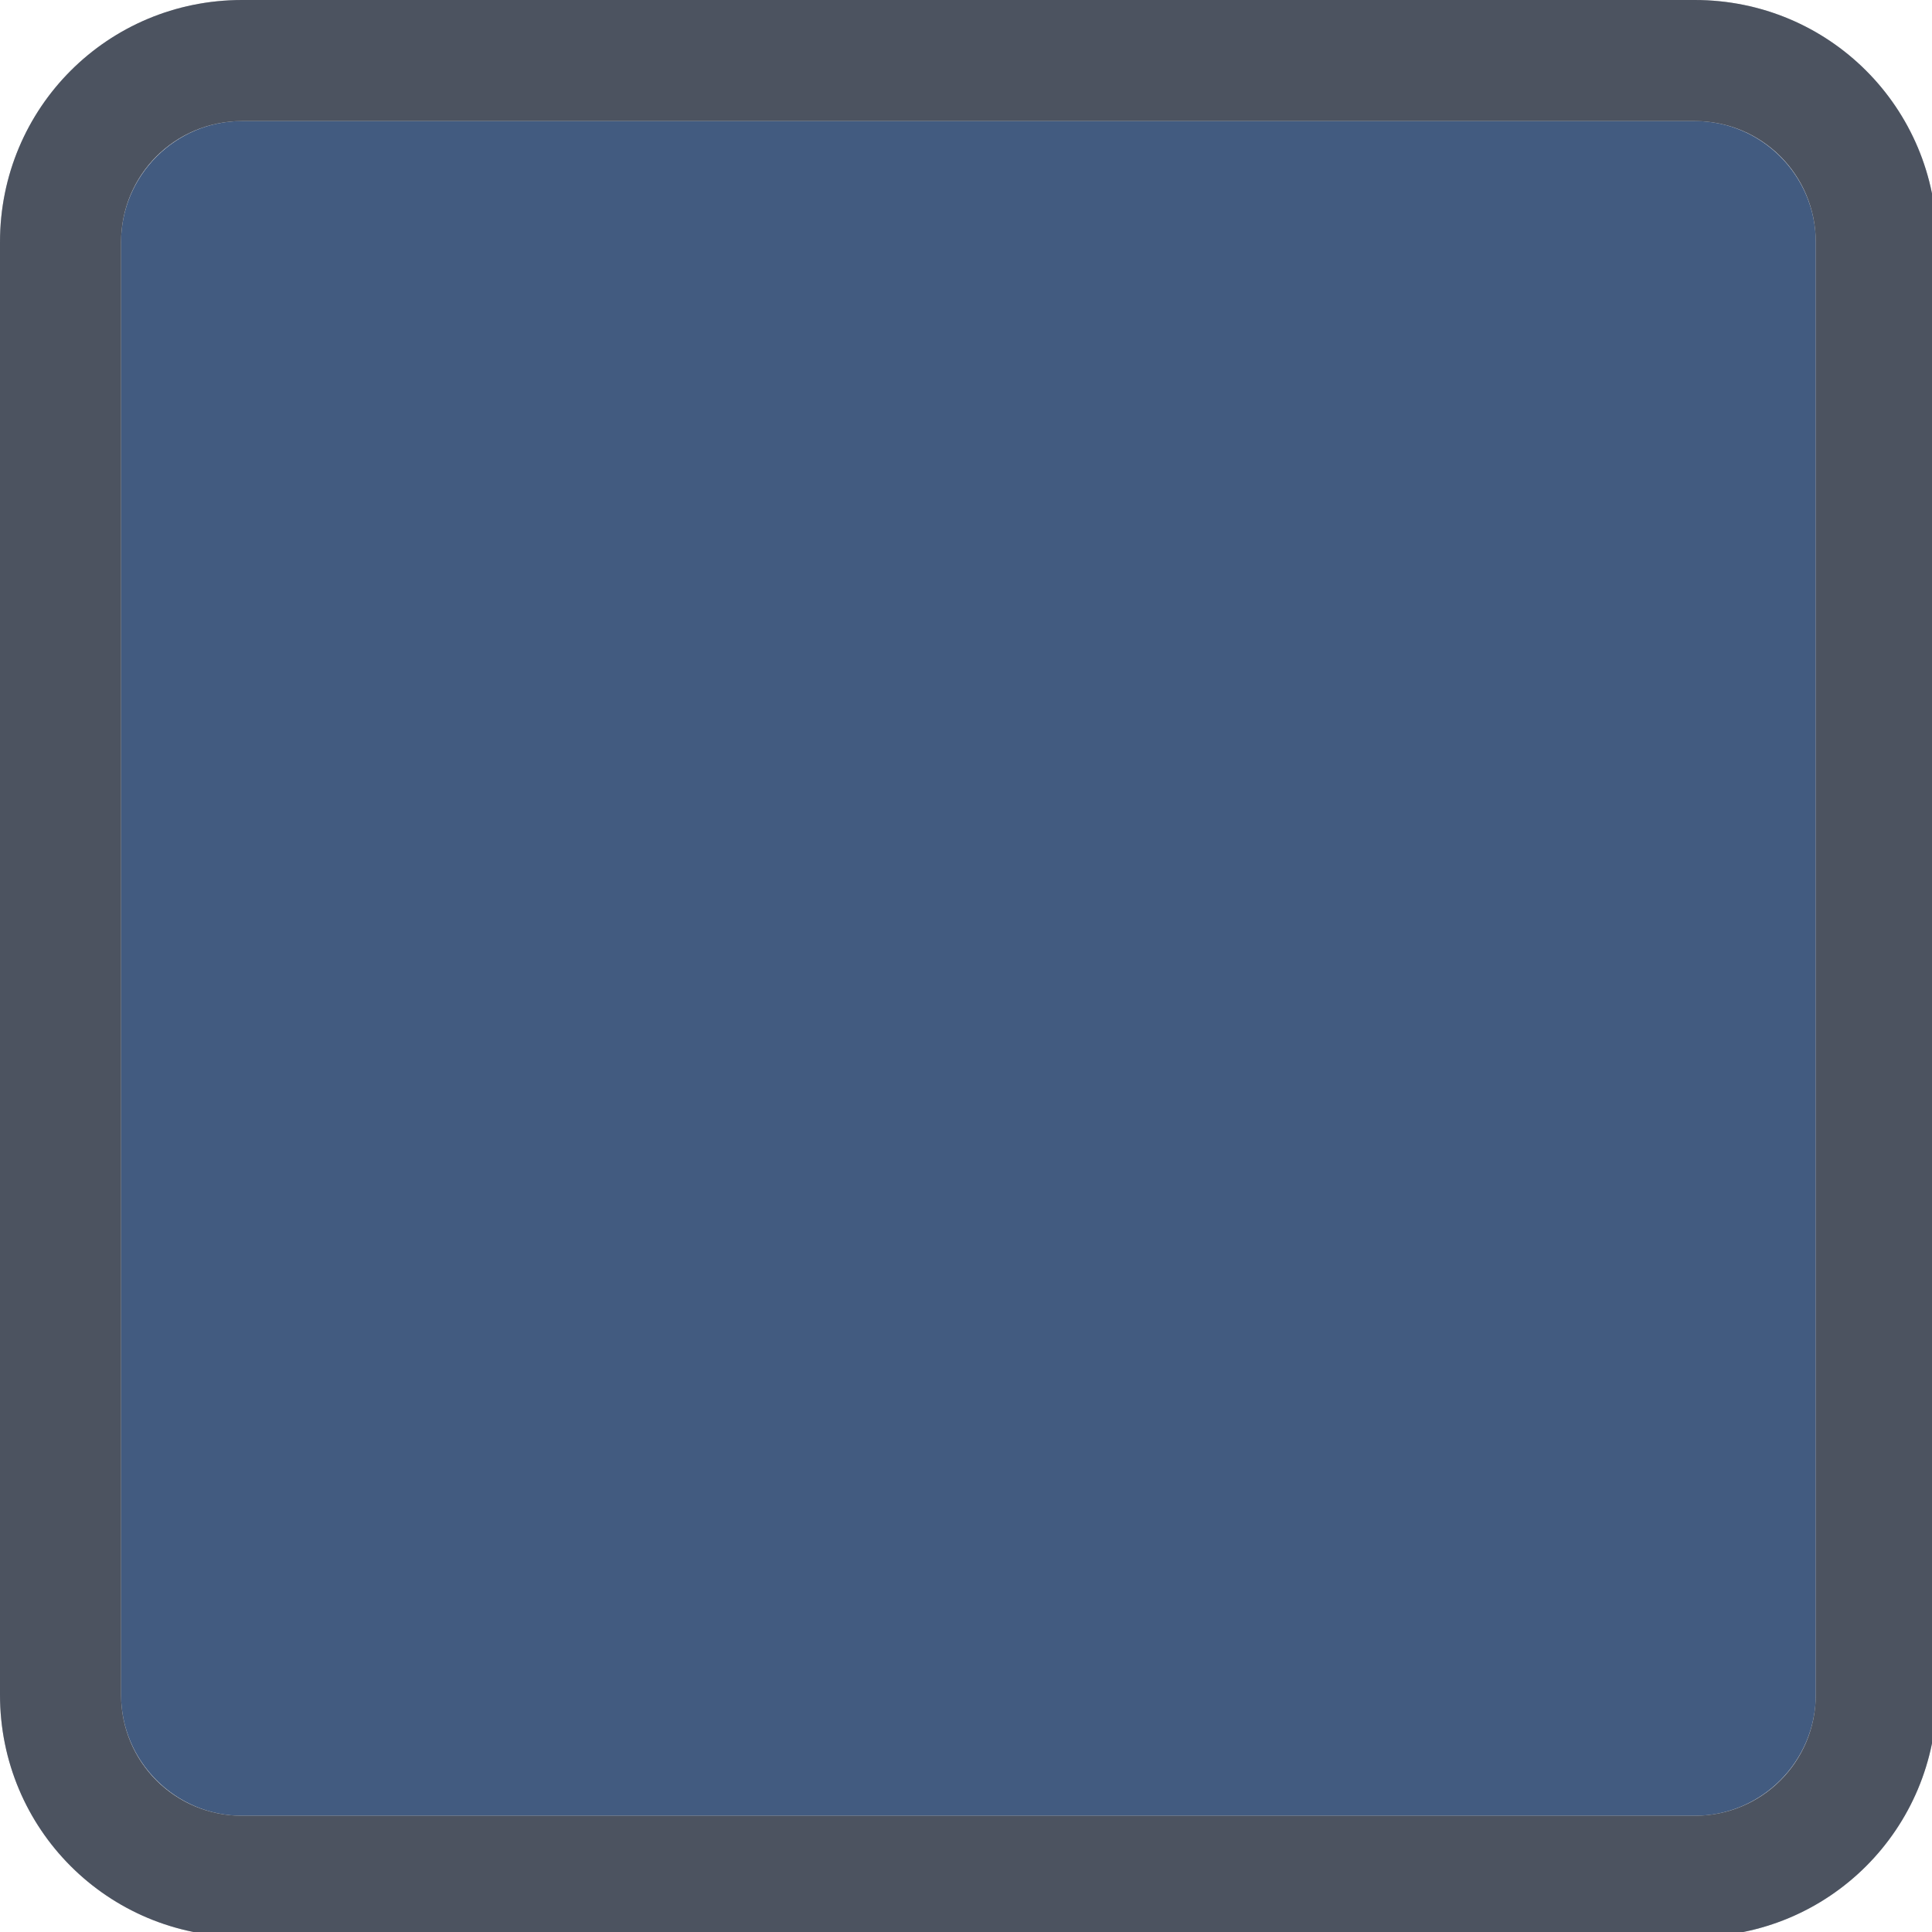
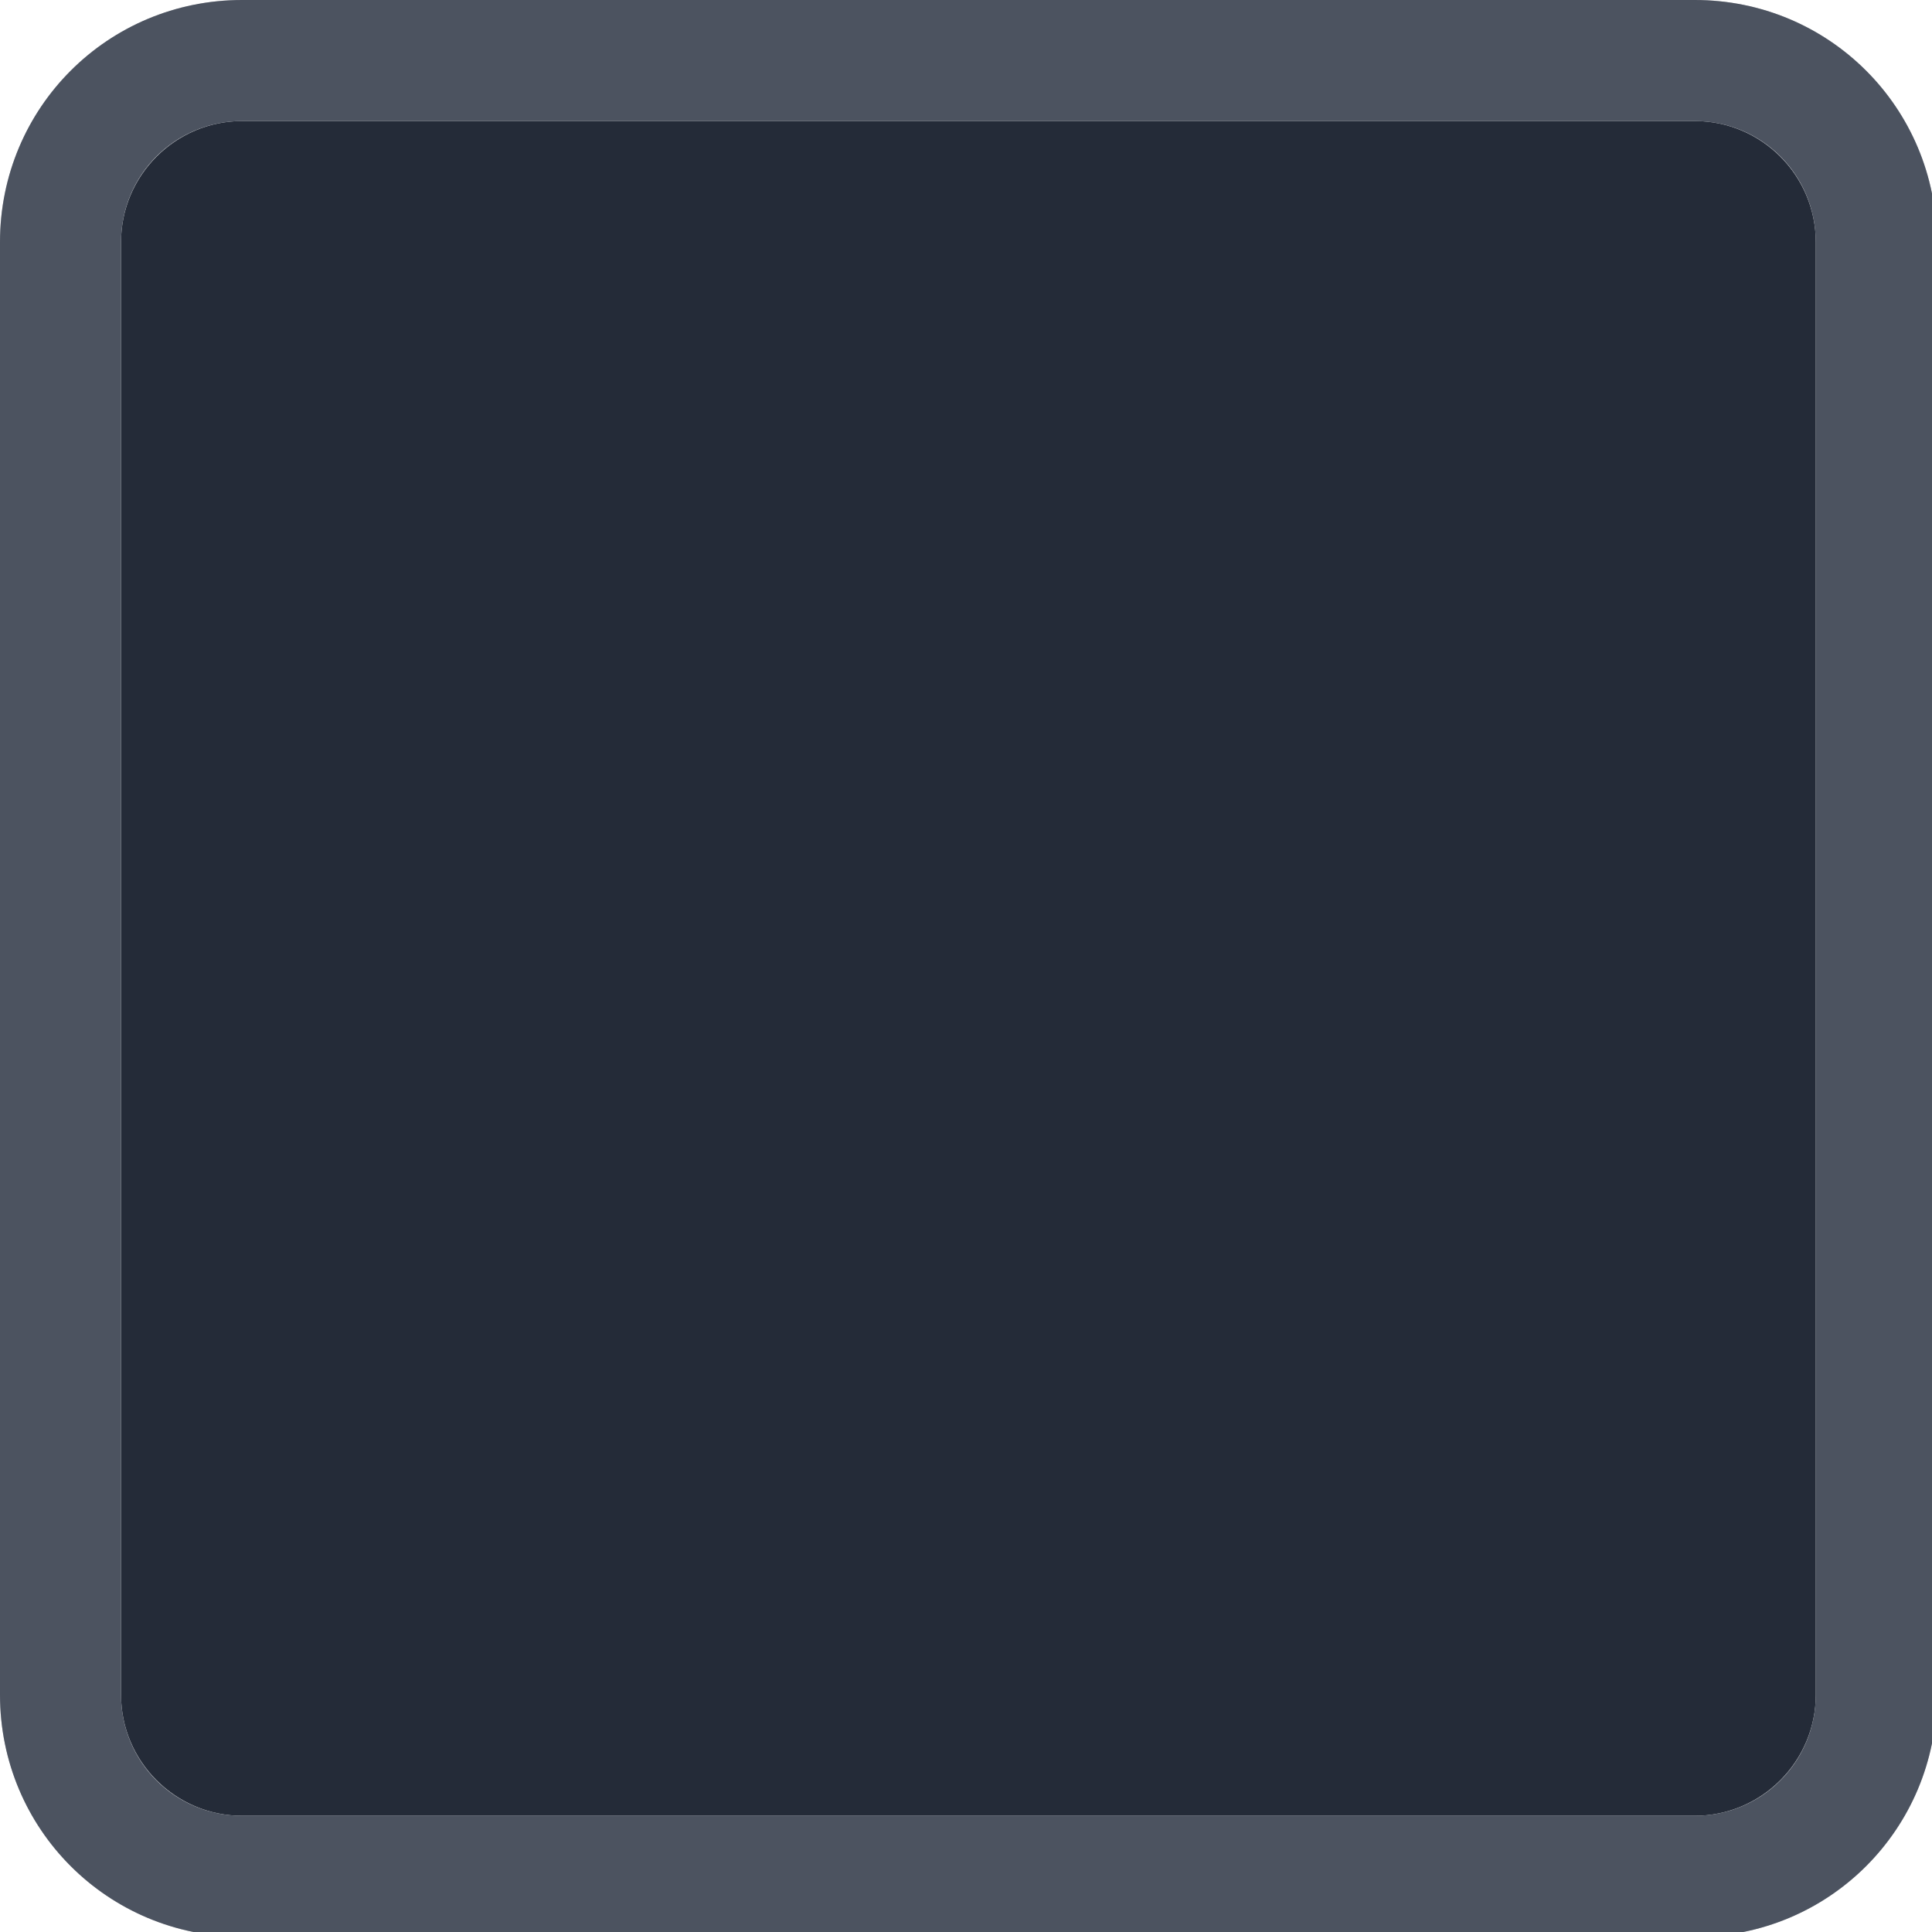
<svg xmlns="http://www.w3.org/2000/svg" width="133pt" height="133pt" viewBox="0 0 133 133" version="1.1">
  <g id="surface1">
-     <path style=" stroke:none;fill-rule:nonzero;fill:#425b80;fill-opacity:1;" d="M 16.668 8.332 L 116.668 8.332 C 121.258 8.332 125 12.078 125 16.668 L 125 116.668 C 125 121.258 121.258 125 116.668 125 L 16.668 125 C 12.078 125 8.332 121.258 8.332 116.668 L 8.332 16.668 C 8.332 12.078 12.078 8.332 16.668 8.332 Z M 16.668 8.332 " />
+     <path style=" stroke:none;fill-rule:nonzero;fill:#242b38;fill-opacity:1;" d="M 16.668 8.332 L 116.668 8.332 C 121.258 8.332 125 12.078 125 16.668 L 125 116.668 C 125 121.258 121.258 125 116.668 125 L 16.668 125 C 12.078 125 8.332 121.258 8.332 116.668 L 8.332 16.668 C 8.332 12.078 12.078 8.332 16.668 8.332 Z M 16.668 8.332 " />
    <path style=" stroke:none;fill-rule:nonzero;fill:#242b38;fill-opacity:1;" d="M 16.668 0 C 7.422 0 0 7.422 0 16.668 L 0 116.668 C 0 125.91 7.422 133.332 16.668 133.332 L 116.668 133.332 C 125.91 133.332 133.332 125.91 133.332 116.668 L 133.332 16.668 C 133.332 7.422 125.91 0 116.668 0 Z M 16.668 8.332 L 116.668 8.332 C 121.289 8.332 125 12.043 125 16.668 L 125 116.668 C 125 121.289 121.289 125 116.668 125 L 16.668 125 C 12.043 125 8.332 121.289 8.332 116.668 L 8.332 16.668 C 8.332 12.043 12.043 8.332 16.668 8.332 Z M 16.668 8.332 " />
    <path style=" stroke:none;fill-rule:nonzero;fill:#abb2bf;fill-opacity:0.30;" d="M 16.668 0 C 7.422 0 0 7.422 0 16.668 L 0 116.668 C 0 125.91 7.422 133.332 16.668 133.332 L 116.668 133.332 C 125.91 133.332 133.332 125.91 133.332 116.668 L 133.332 16.668 C 133.332 7.422 125.91 0 116.668 0 Z M 16.668 8.332 L 116.668 8.332 C 121.289 8.332 125 12.043 125 16.668 L 125 116.668 C 125 121.289 121.289 125 116.668 125 L 16.668 125 C 12.043 125 8.332 121.289 8.332 116.668 L 8.332 16.668 C 8.332 12.043 12.043 8.332 16.668 8.332 Z M 16.668 8.332 " />
  </g>
</svg>
